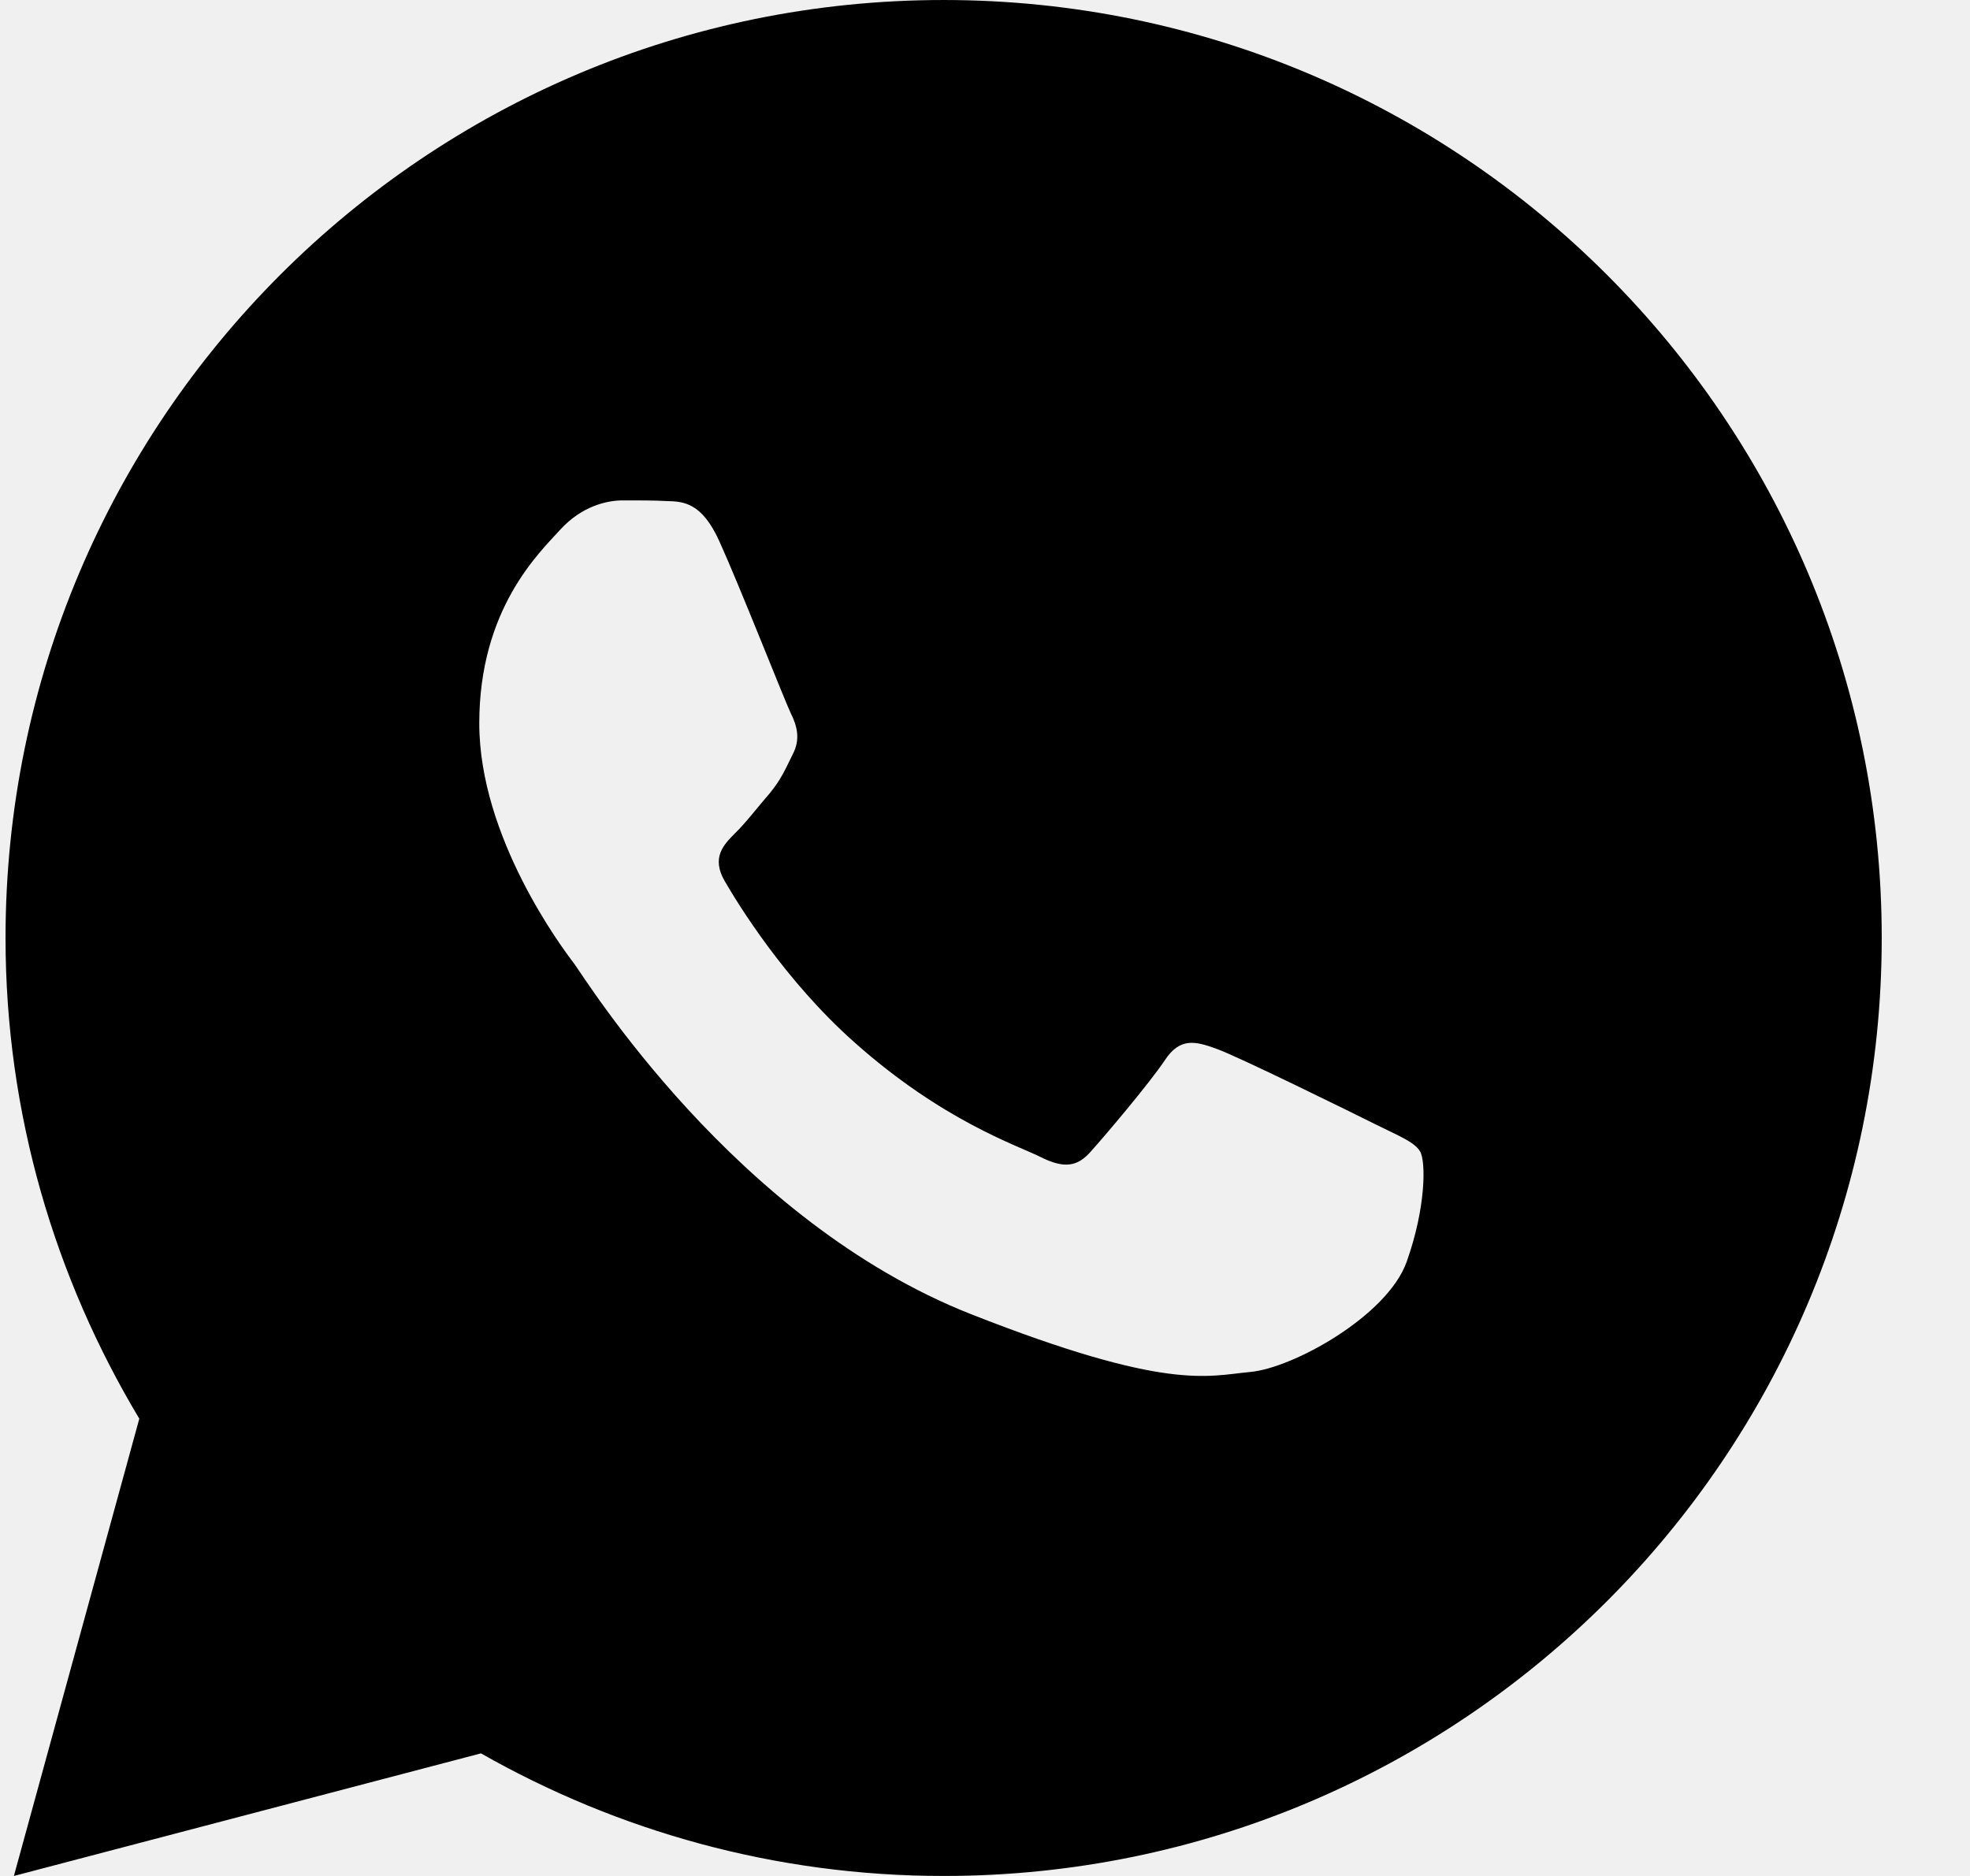
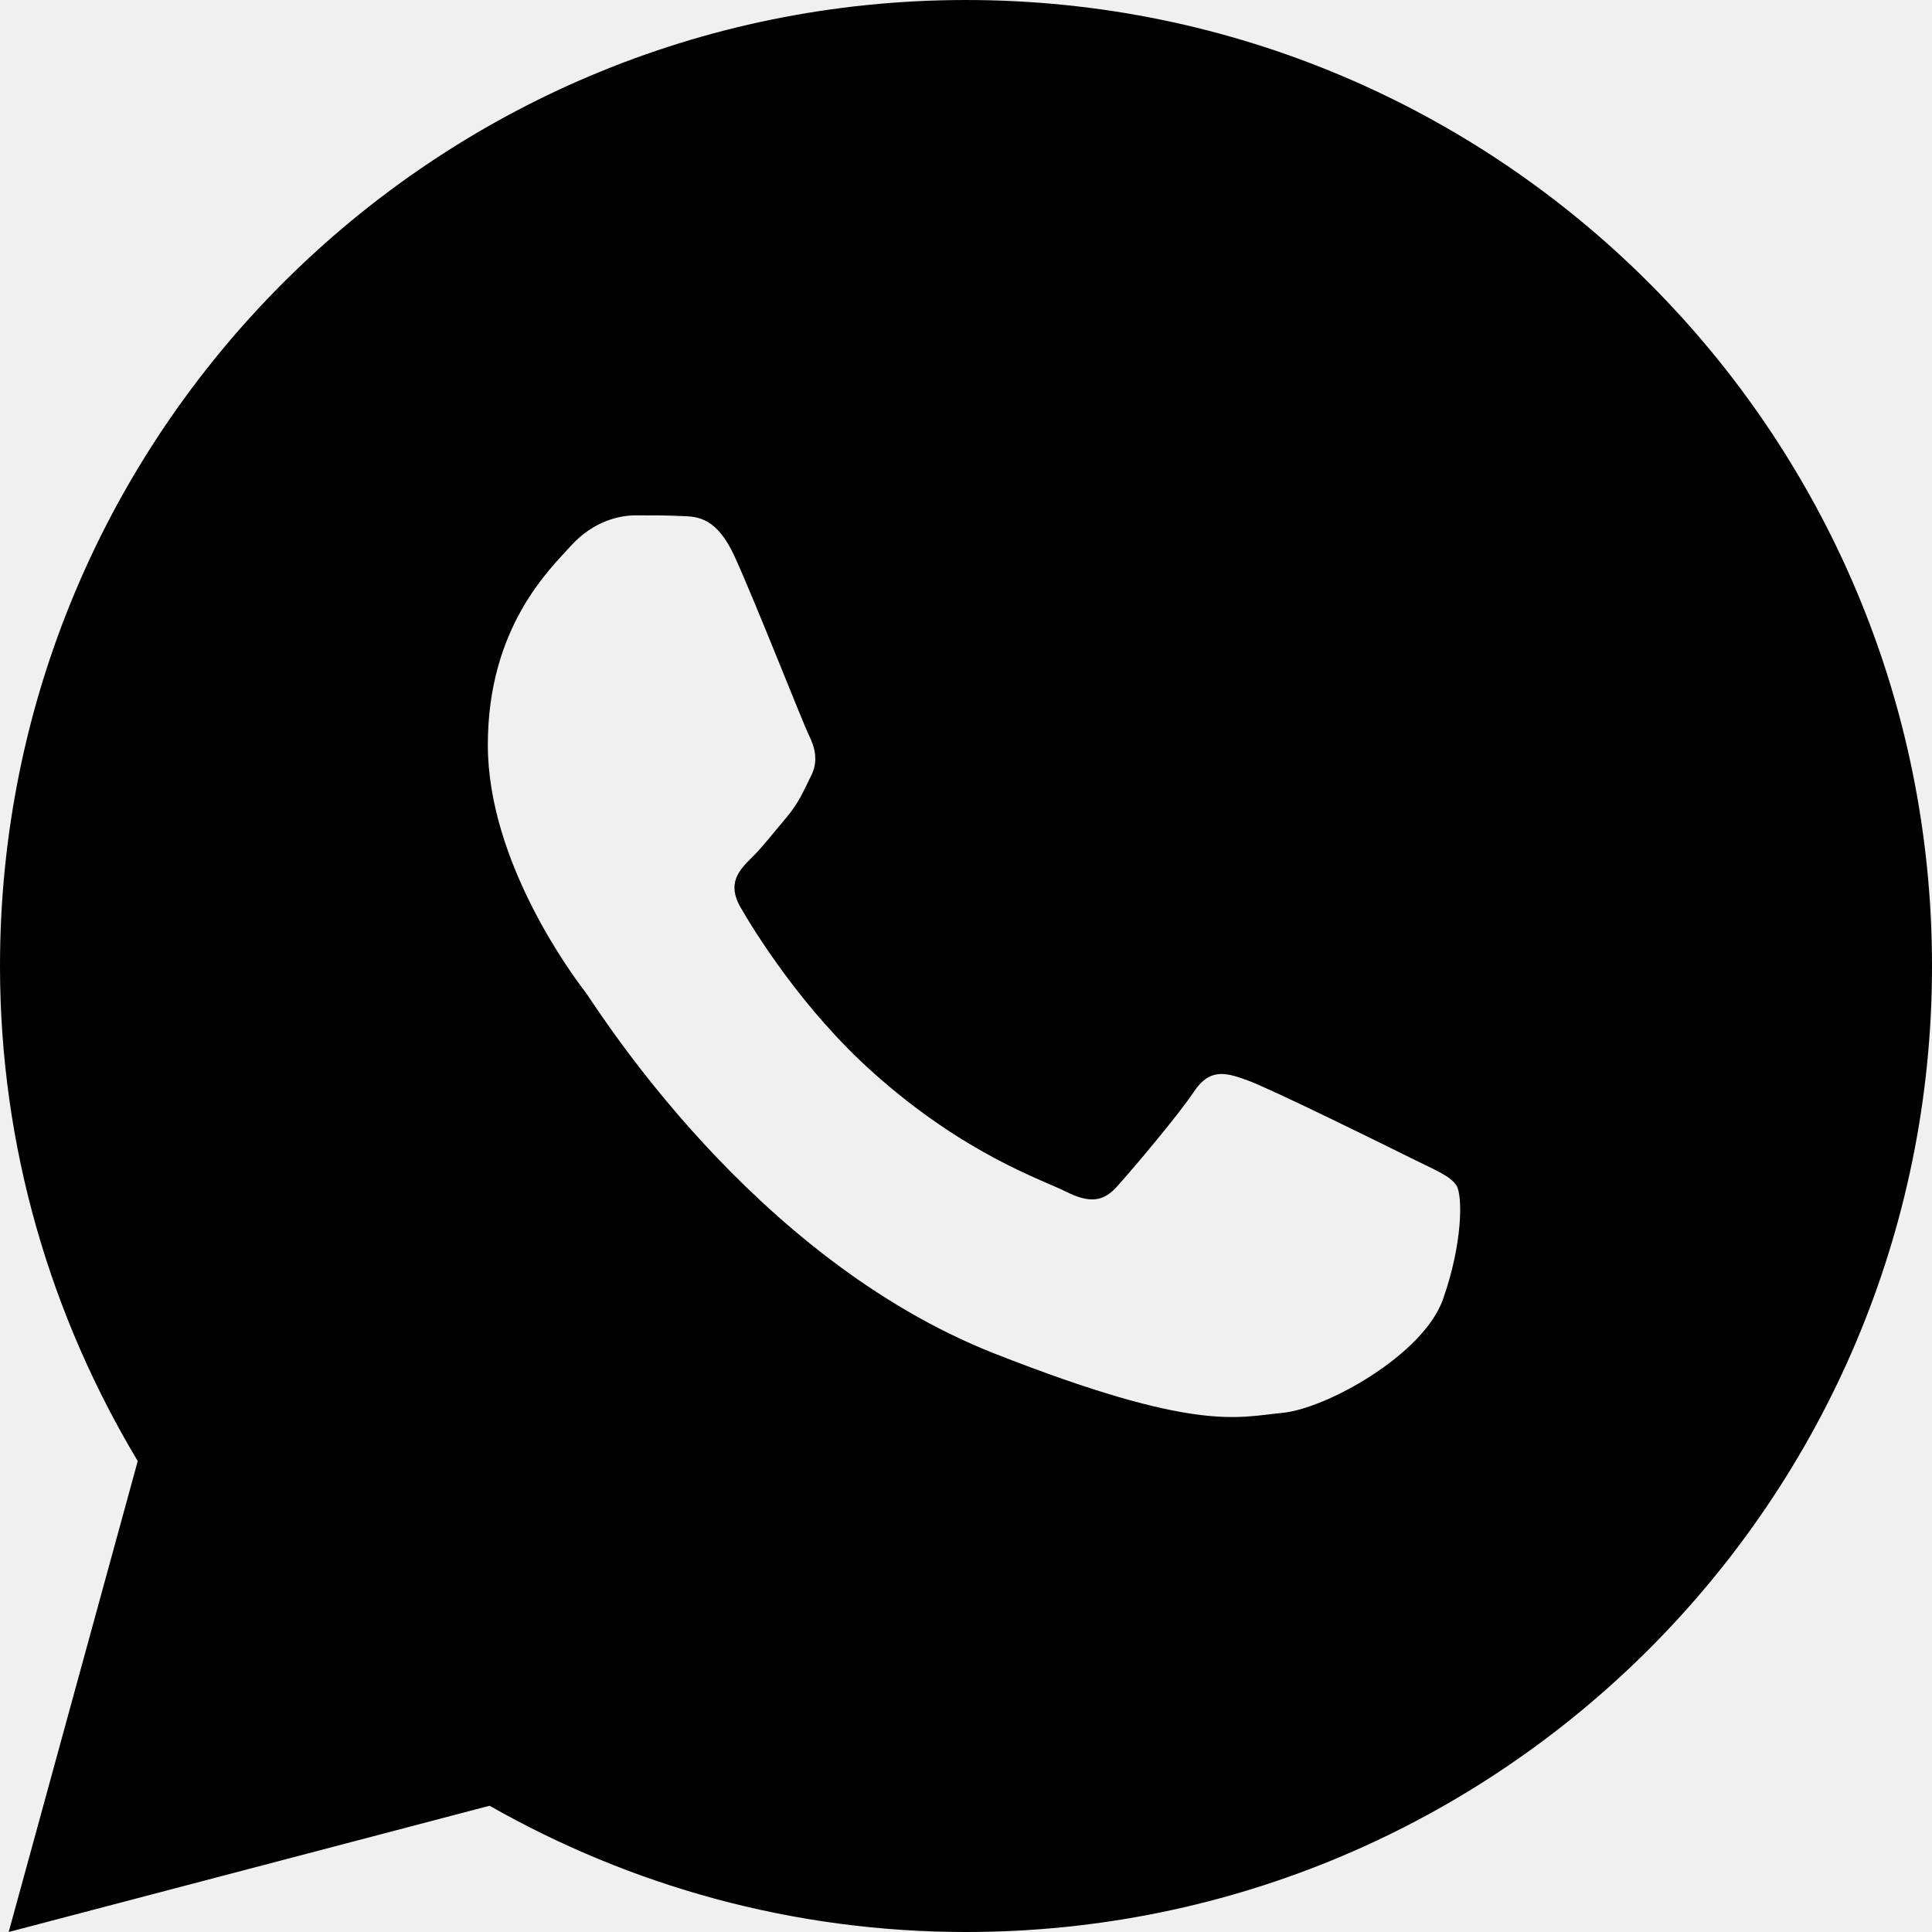
- <svg xmlns="http://www.w3.org/2000/svg" width="21" height="20" viewBox="0 0 21 20" fill="none">
-   <g clip-path="url(#clip0_1_512)">
-     <path d="M10.059 6.10352e-05C4.536 6.10352e-05 0.059 4.478 0.059 10C0.059 11.876 0.586 13.625 1.485 15.125L0.148 20L5.127 18.693C6.583 19.521 8.264 20 10.059 20C15.581 20 20.059 15.523 20.059 10C20.059 4.478 15.581 6.10352e-05 10.059 6.10352e-05ZM6.636 5.335C6.798 5.335 6.965 5.334 7.11 5.342C7.288 5.346 7.482 5.359 7.668 5.77C7.889 6.258 8.37 7.483 8.431 7.607C8.493 7.732 8.537 7.878 8.451 8.04C8.369 8.207 8.327 8.308 8.207 8.455C8.082 8.599 7.946 8.777 7.834 8.885C7.71 9.009 7.582 9.145 7.725 9.393C7.868 9.64 8.366 10.452 9.102 11.107C10.048 11.952 10.846 12.211 11.094 12.336C11.342 12.46 11.486 12.441 11.63 12.274C11.777 12.111 12.249 11.554 12.416 11.305C12.578 11.057 12.744 11.1 12.969 11.182C13.197 11.263 14.415 11.863 14.663 11.987C14.912 12.111 15.075 12.173 15.137 12.274C15.201 12.378 15.201 12.874 14.995 13.452C14.79 14.03 13.779 14.588 13.325 14.627C12.868 14.67 12.441 14.833 10.352 14.011C7.832 13.018 6.243 10.437 6.118 10.27C5.994 10.108 5.109 8.928 5.109 7.712C5.109 6.491 5.749 5.893 5.974 5.645C6.202 5.396 6.469 5.335 6.636 5.335Z" fill="black" />
-   </g>
-   <defs>
-     <clipPath id="clip0_1_512">
-       <rect width="20" height="20" fill="white" transform="translate(0.0588379 6.10352e-05)" />
-     </clipPath>
-   </defs>
+ <svg xmlns="http://www.w3.org/2000/svg" width="20" height="20" viewBox="0 0 20 20" fill="none">
+   <path d="M10 6.10352e-05C4.478 6.10352e-05 0 4.478 0 10C0 11.876 0.527 13.625 1.426 15.125L0.09 20L5.068 18.693C6.524 19.521 8.205 20 10 20C15.523 20 20 15.523 20 10C20 4.478 15.523 6.10352e-05 10 6.10352e-05ZM6.577 5.335C6.74 5.335 6.907 5.334 7.051 5.342C7.229 5.346 7.423 5.359 7.609 5.77C7.83 6.258 8.311 7.483 8.372 7.607C8.434 7.732 8.478 7.878 8.392 8.04C8.31 8.207 8.268 8.308 8.148 8.455C8.024 8.599 7.888 8.777 7.775 8.885C7.651 9.009 7.523 9.145 7.666 9.393C7.809 9.64 8.307 10.452 9.043 11.107C9.989 11.952 10.787 12.211 11.035 12.336C11.284 12.46 11.427 12.441 11.571 12.274C11.718 12.111 12.19 11.554 12.357 11.305C12.519 11.057 12.685 11.1 12.91 11.182C13.139 11.263 14.356 11.863 14.604 11.987C14.853 12.111 15.016 12.173 15.078 12.274C15.142 12.378 15.142 12.874 14.937 13.452C14.731 14.03 13.72 14.588 13.267 14.627C12.809 14.67 12.382 14.833 10.293 14.011C7.773 13.018 6.184 10.437 6.06 10.27C5.935 10.108 5.05 8.928 5.05 7.712C5.05 6.491 5.691 5.893 5.915 5.645C6.143 5.396 6.41 5.335 6.577 5.335Z" fill="black" />
</svg>
